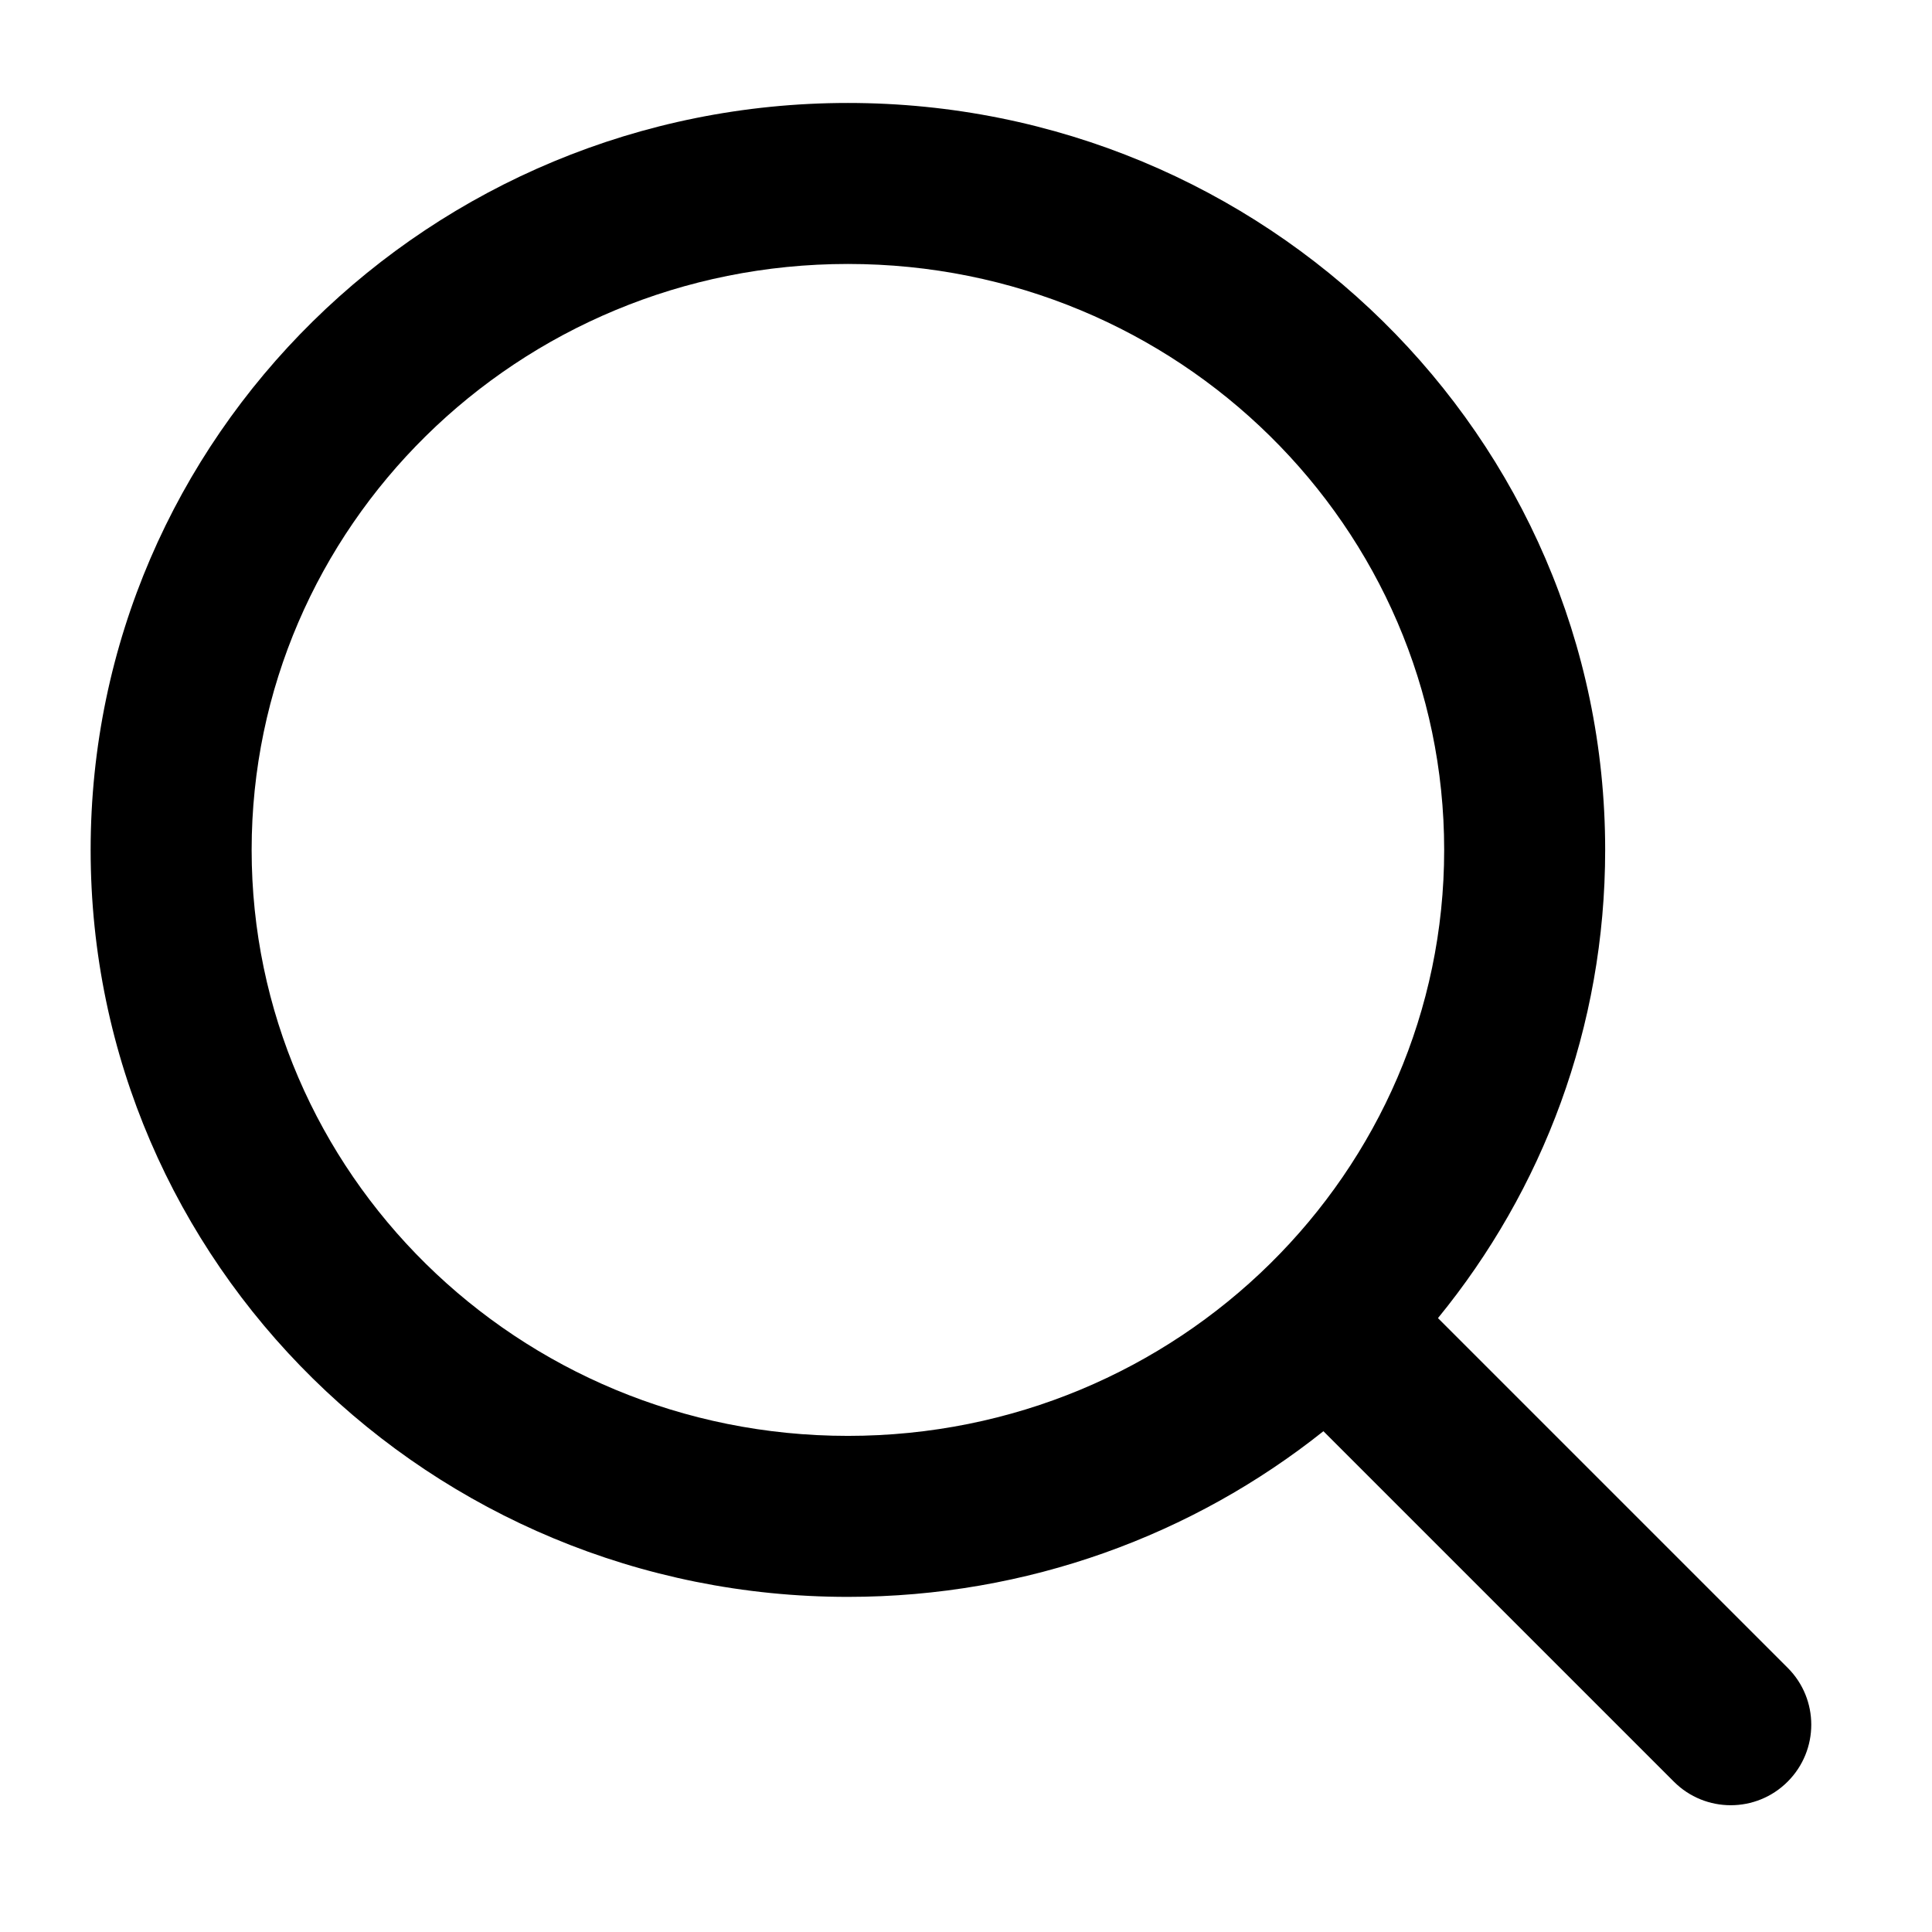
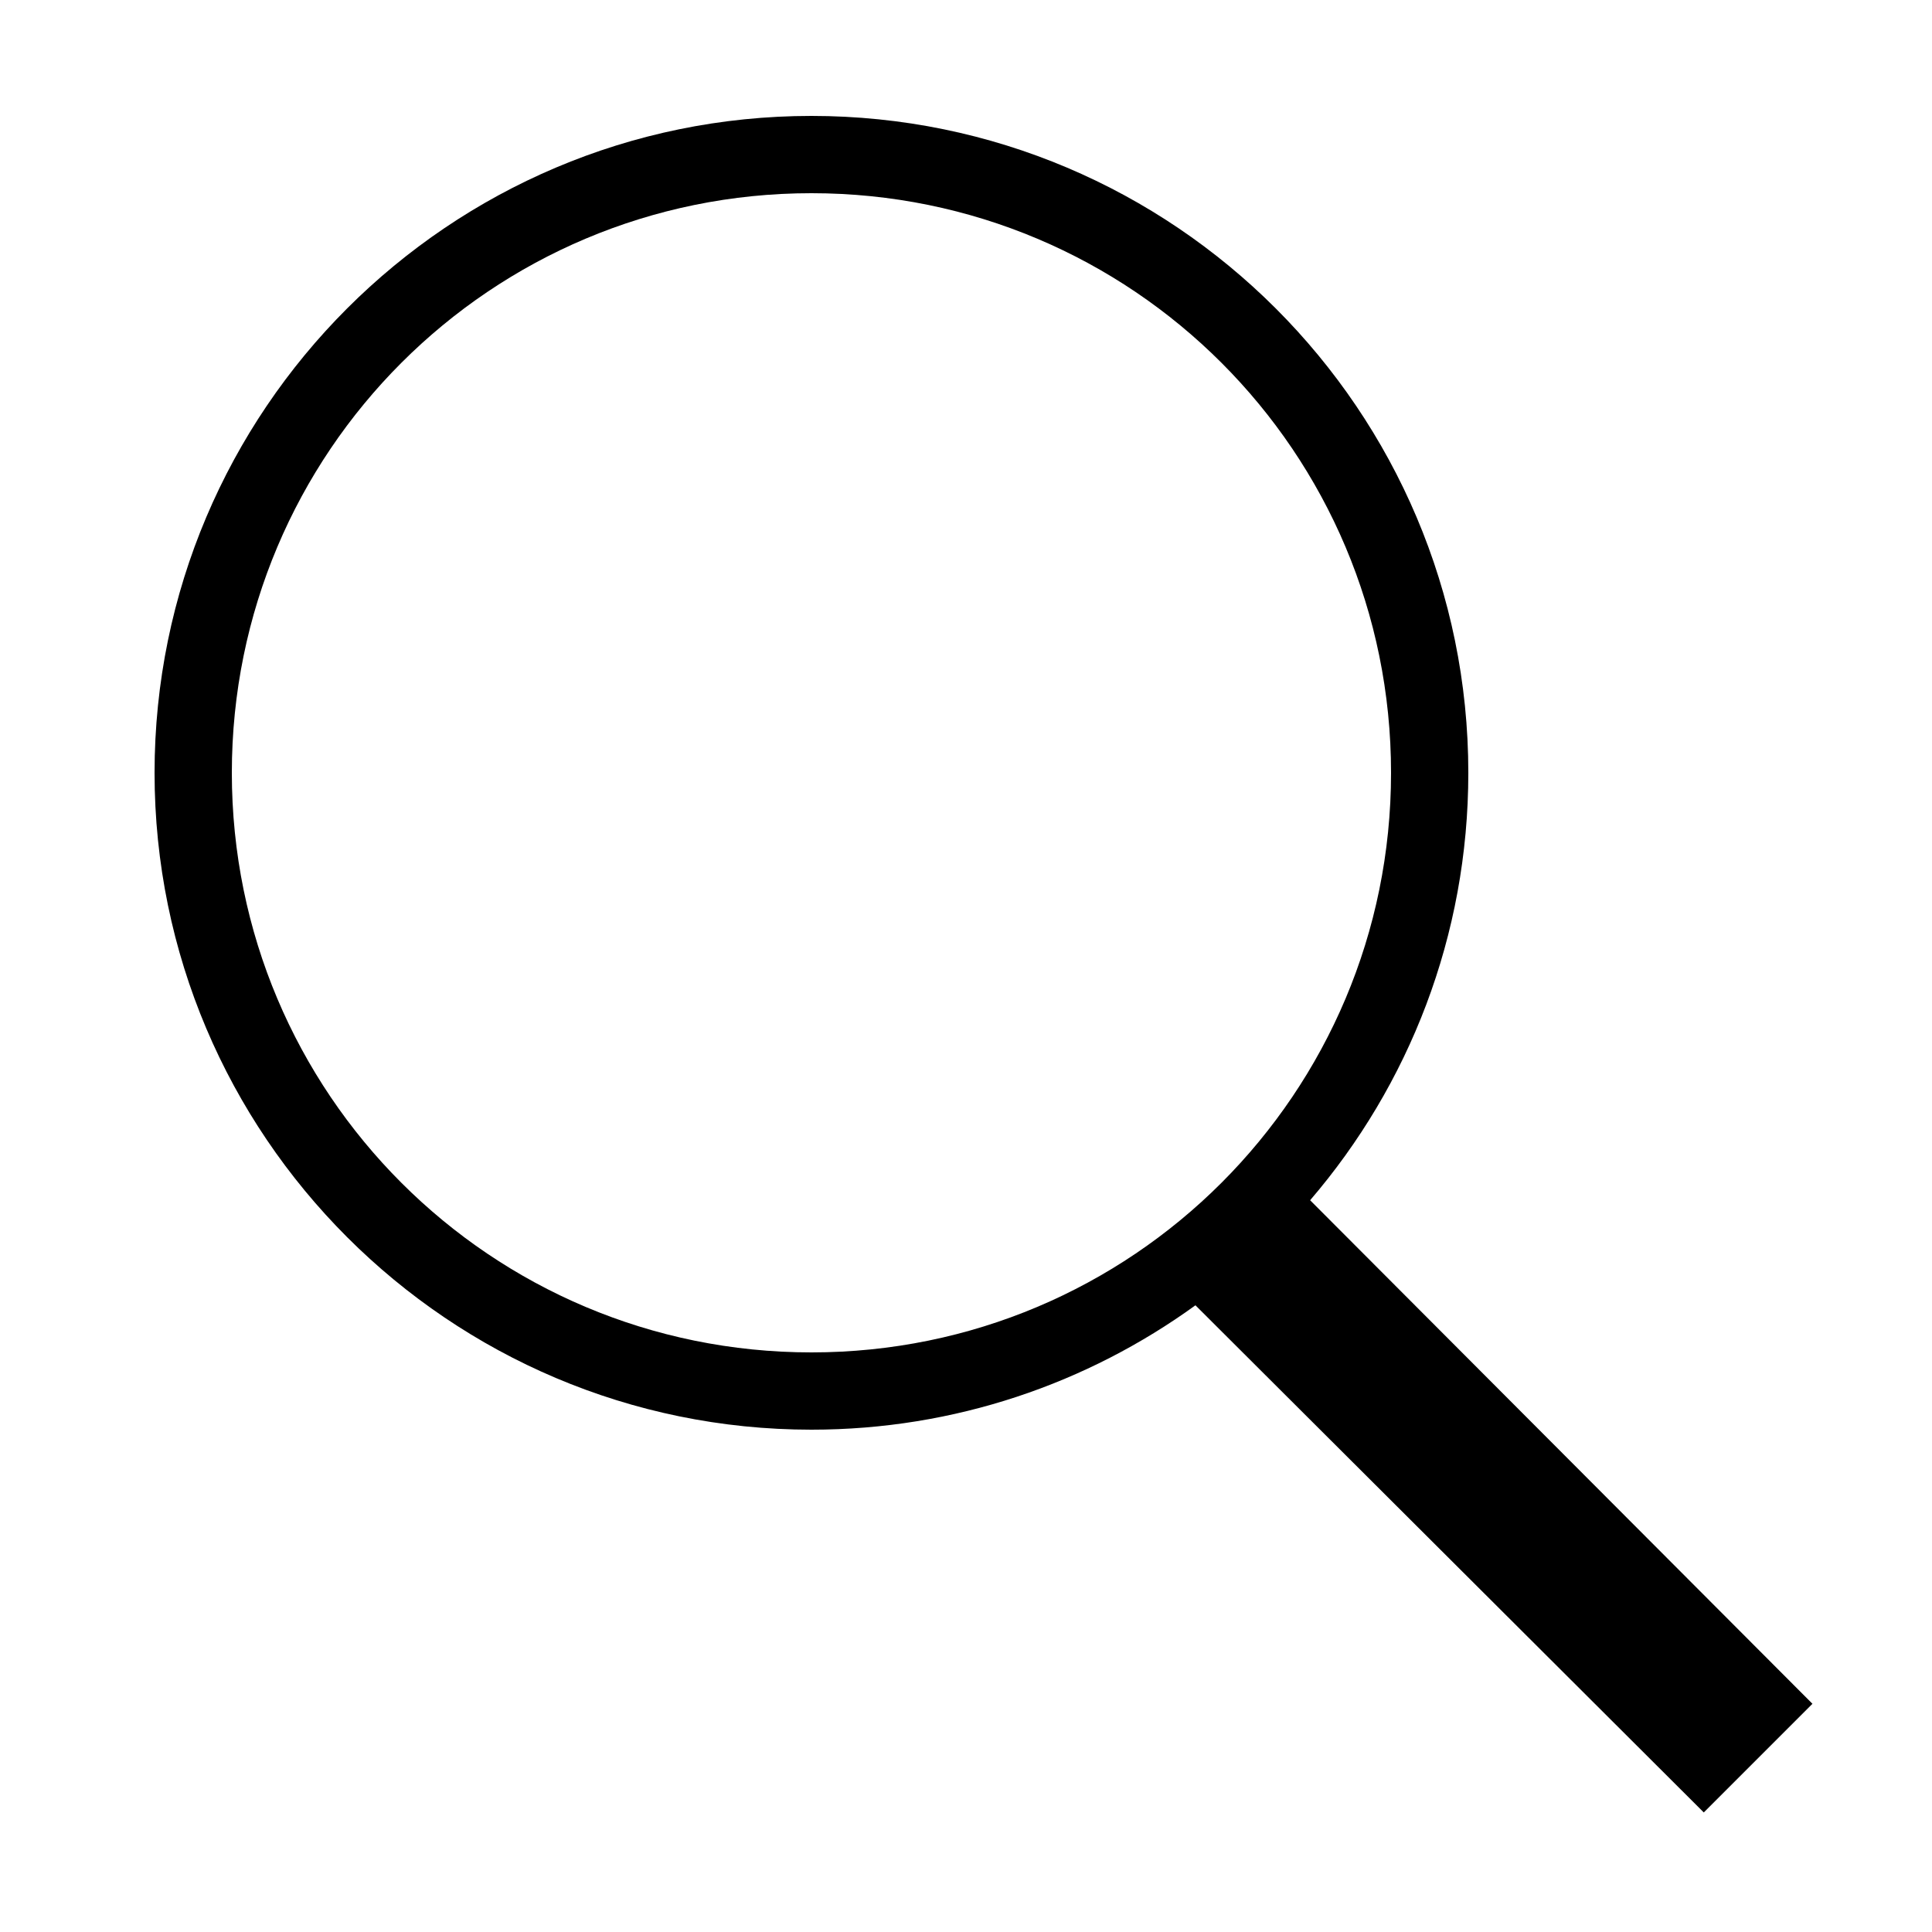
- <svg data-encore-id="icon" role="img" aria-hidden="true" class="e-91000-icon e-91000-baseline" viewBox="0 0 24 24">
-   <path d="M10.533 1.279C5.352 1.279 1.126 5.419 1.126 10.558C1.126 15.697 5.352 19.837 10.533 19.837C12.767 19.837 14.823 19.067 16.44 17.779L20.793 22.132C21.183 22.523 21.817 22.523 22.207 22.132C22.598 21.741 22.598 21.108 22.207 20.718L17.863 16.374C19.162 14.785 19.94 12.763 19.94 10.558C19.94 5.419 15.714 1.279 10.533 1.279ZM3.126 10.558C3.126 6.552 6.428 3.279 10.533 3.279C14.638 3.279 17.94 6.552 17.94 10.558C17.94 14.564 14.638 17.837 10.533 17.837C6.428 17.837 3.126 14.564 3.126 10.558Z" />
+ <svg xmlns="http://www.w3.org/2000/svg" viewBox="0 0 50 50" width="50px" height="50px">
+   <path d="M 21 3 C 11.621 3 4 10.621 4 20 C 4 29.379 11.621 37 21 37 C 24.711 37 28.141 35.805 30.938 33.781 L 44.094 46.906 L 46.906 44.094 L 33.906 31.062 C 36.461 28.086 38 24.223 38 20 C 38 10.621 30.379 3 21 3 Z M 21 5 C 29.297 5 36 11.703 36 20 C 36 28.297 29.297 35 21 35 C 12.703 35 6 28.297 6 20 C 6 11.703 12.703 5 21 5 Z" />
</svg>
